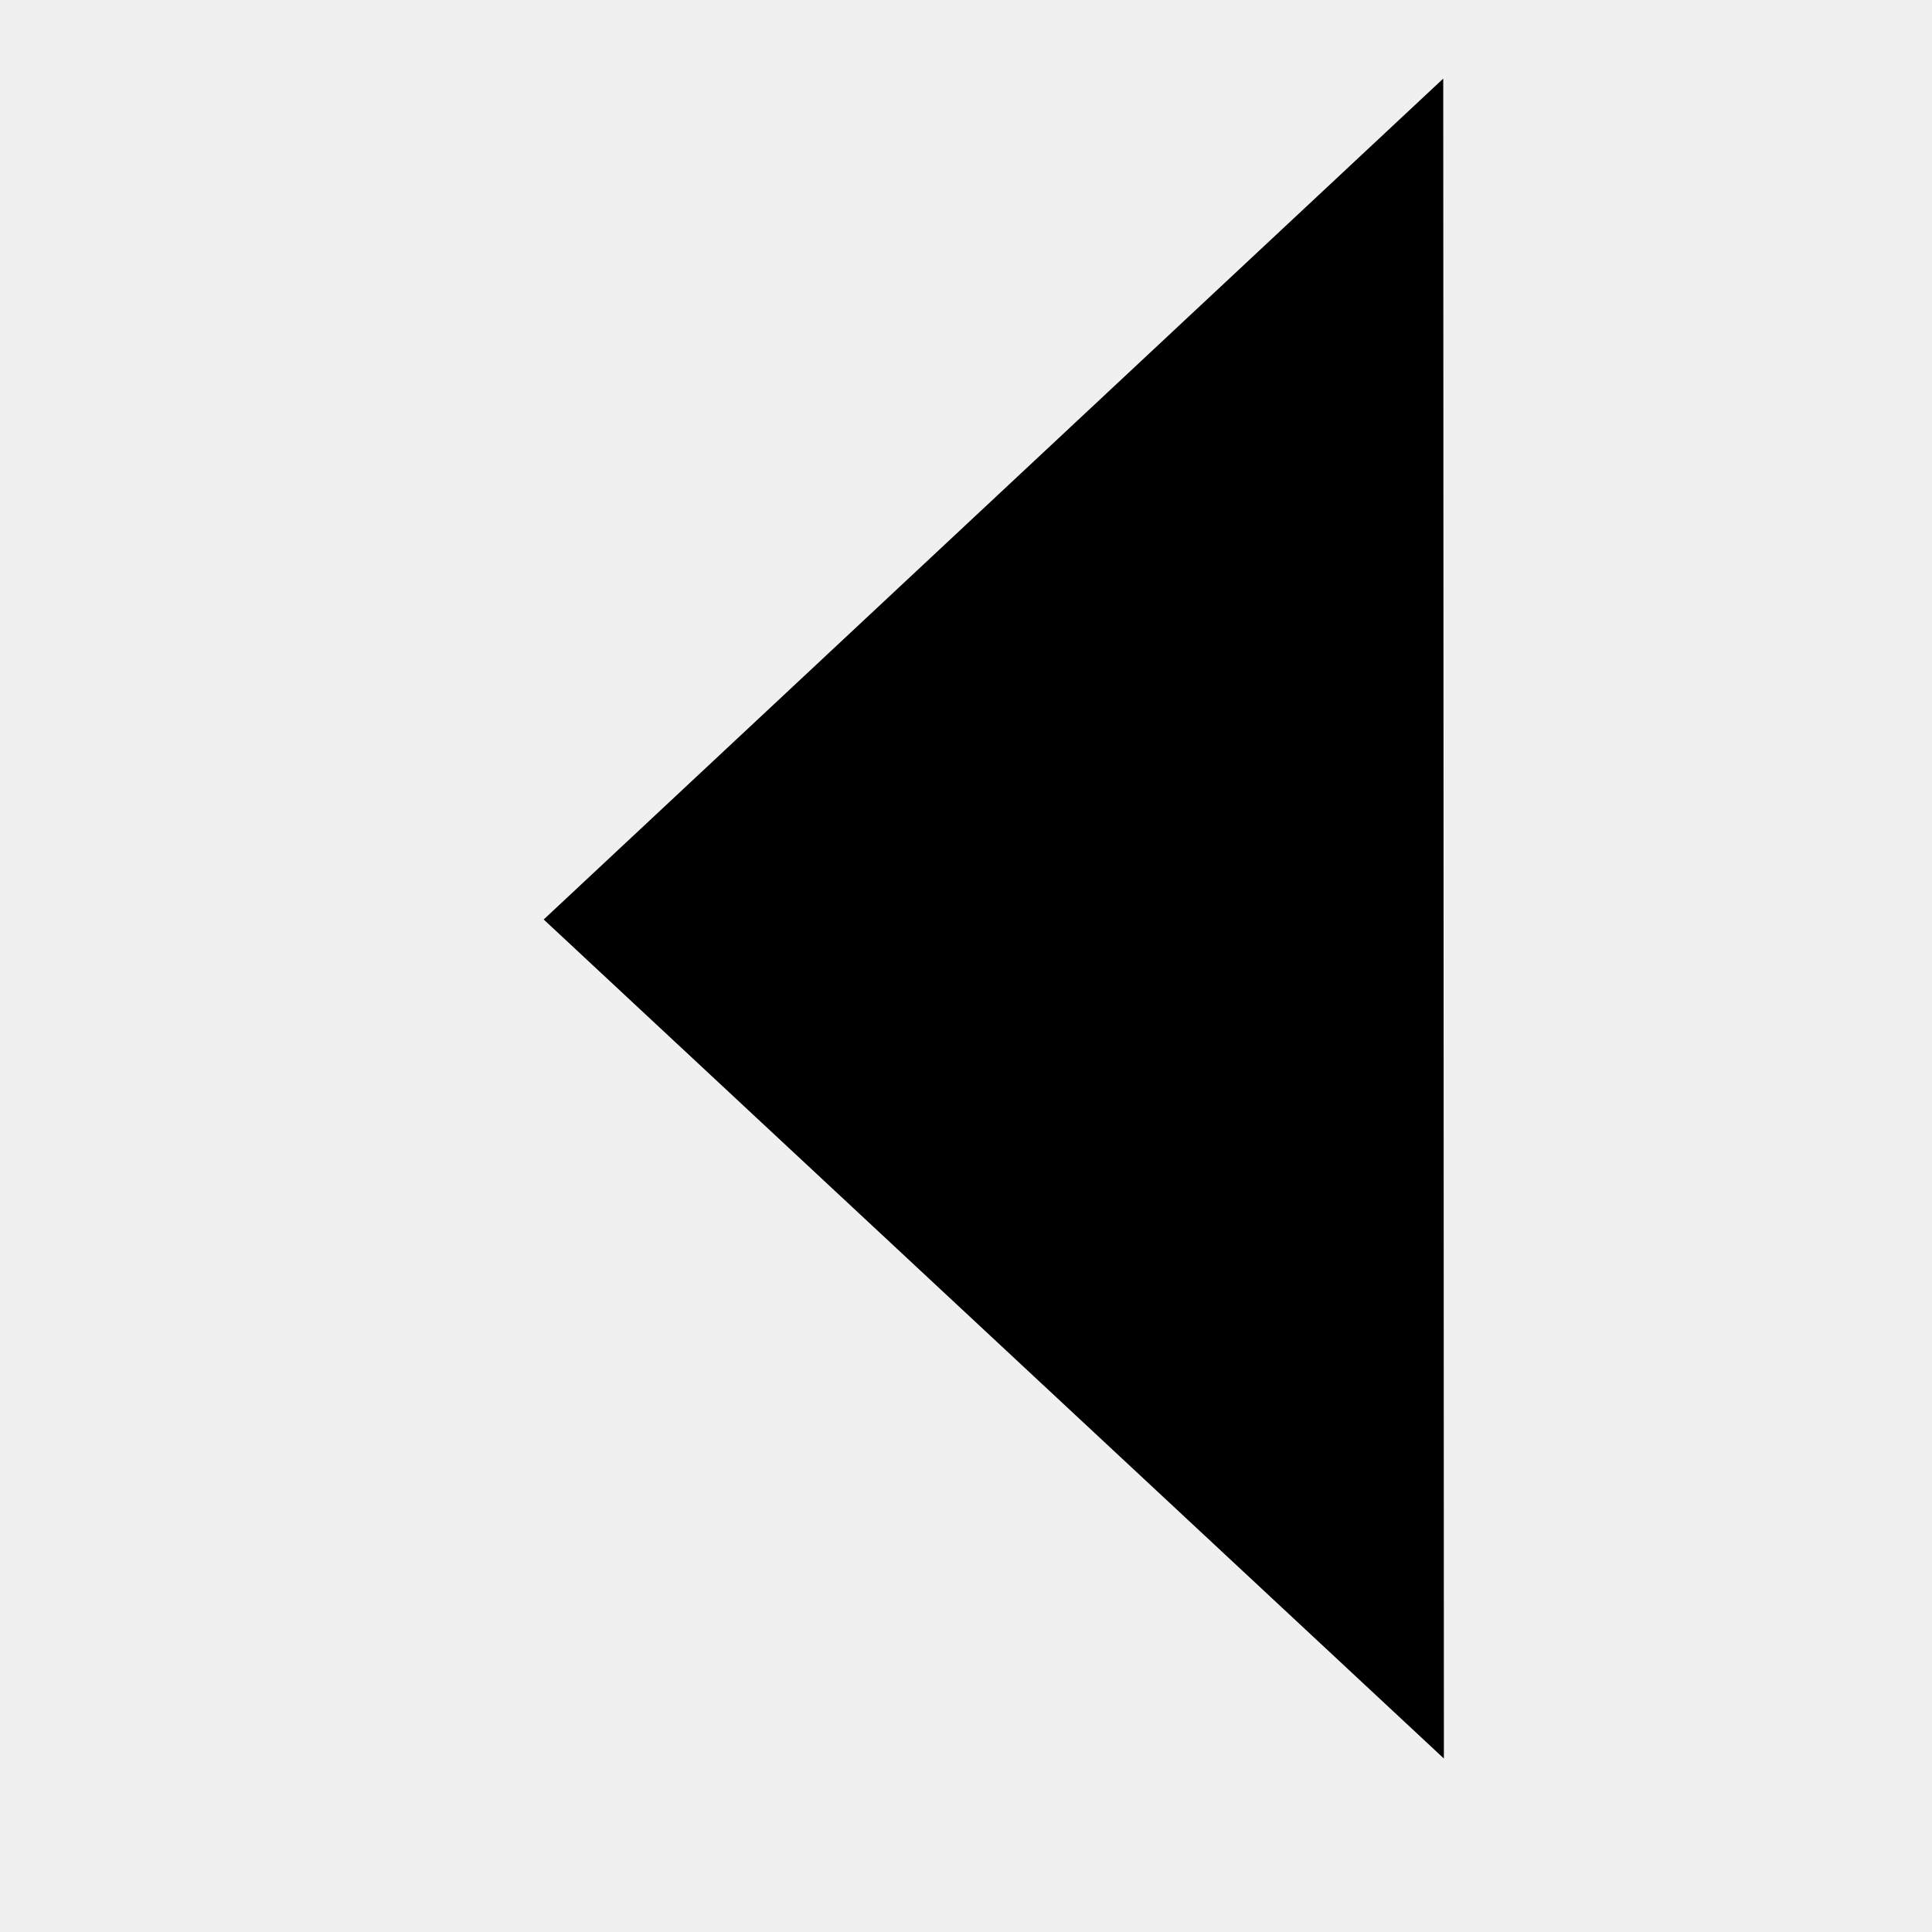
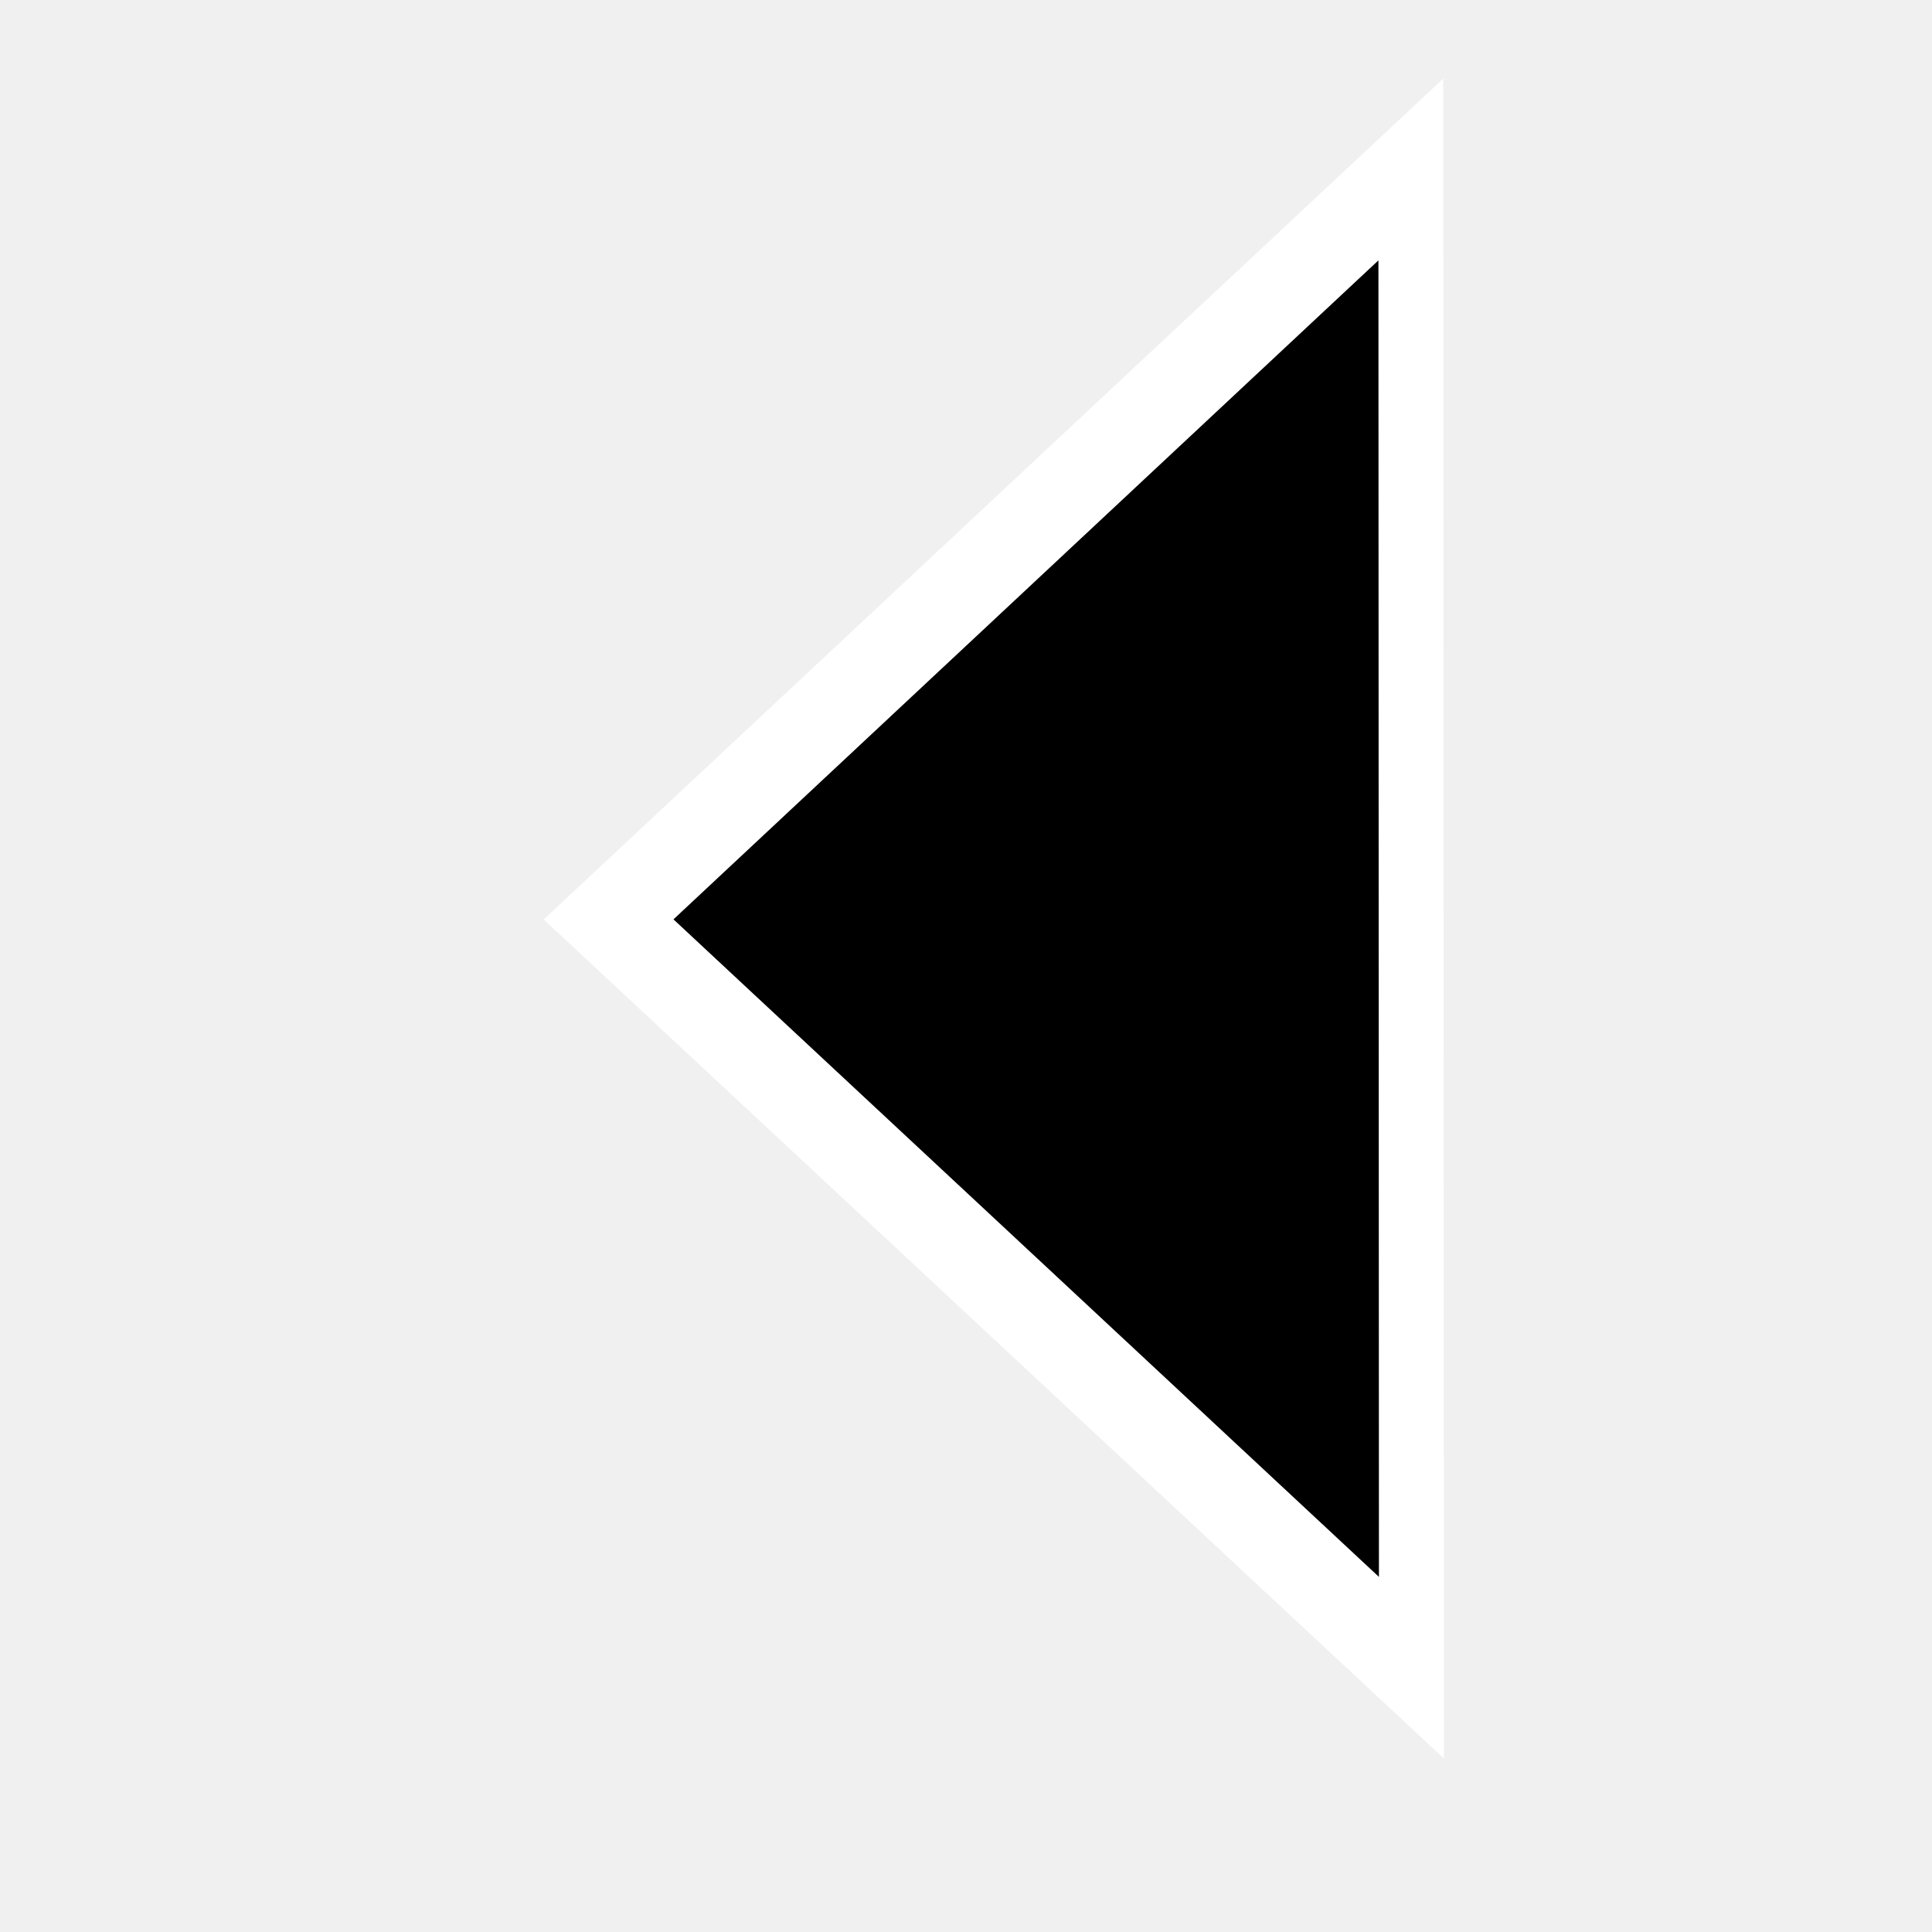
<svg xmlns="http://www.w3.org/2000/svg" width="11" height="11" id="svg2" version="1.1">
  <defs id="defs4">
    <clipPath clipPathUnits="userSpaceOnUse" id="clipPath5197">
      <rect style="fill:#000000;fill-opacity:0;fill-rule:evenodd;stroke:#000000;stroke-width:1.698px;stroke-linecap:butt;stroke-linejoin:miter;stroke-opacity:0" id="rect5199" width="26.713" height="43.188" x="575.109" y="111.778" transform="matrix(0.6946584,0.7193398,-0.7193398,0.6946584,0,0)" />
    </clipPath>
  </defs>
  <g id="layer2" transform="translate(0,-1041.362)" />
  <g id="layer1" transform="translate(0,-1041.362)">
-     <path style="fill:#000000;fill-opacity:1;fill-rule:evenodd;stroke:#000000;stroke-width:1px;stroke-linecap:butt;stroke-linejoin:miter;stroke-opacity:1" id="path3009" d="m 313,527.362 -4.964,-5.134 -4.964,-5.134 6.928,-1.732 6.928,-1.732 -1.964,6.866 z" transform="matrix(-0.2657348,-0.4148776,0.2566171,-0.4296183,-44.1224,1398.748)" clip-path="url(#clipPath5197)" />
+     <path style="fill:#000000;fill-opacity:1;fill-rule:evenodd;stroke:#ffffff;stroke-width:1px;stroke-linecap:butt;stroke-linejoin:miter;stroke-opacity:1" id="path3009" d="m 313,527.362 -4.964,-5.134 -4.964,-5.134 6.928,-1.732 6.928,-1.732 -1.964,6.866 z" transform="matrix(-0.2657348,-0.4148776,0.2566171,-0.4296183,-44.1224,1398.748)" clip-path="url(#clipPath5197)" />
  </g>
</svg>
